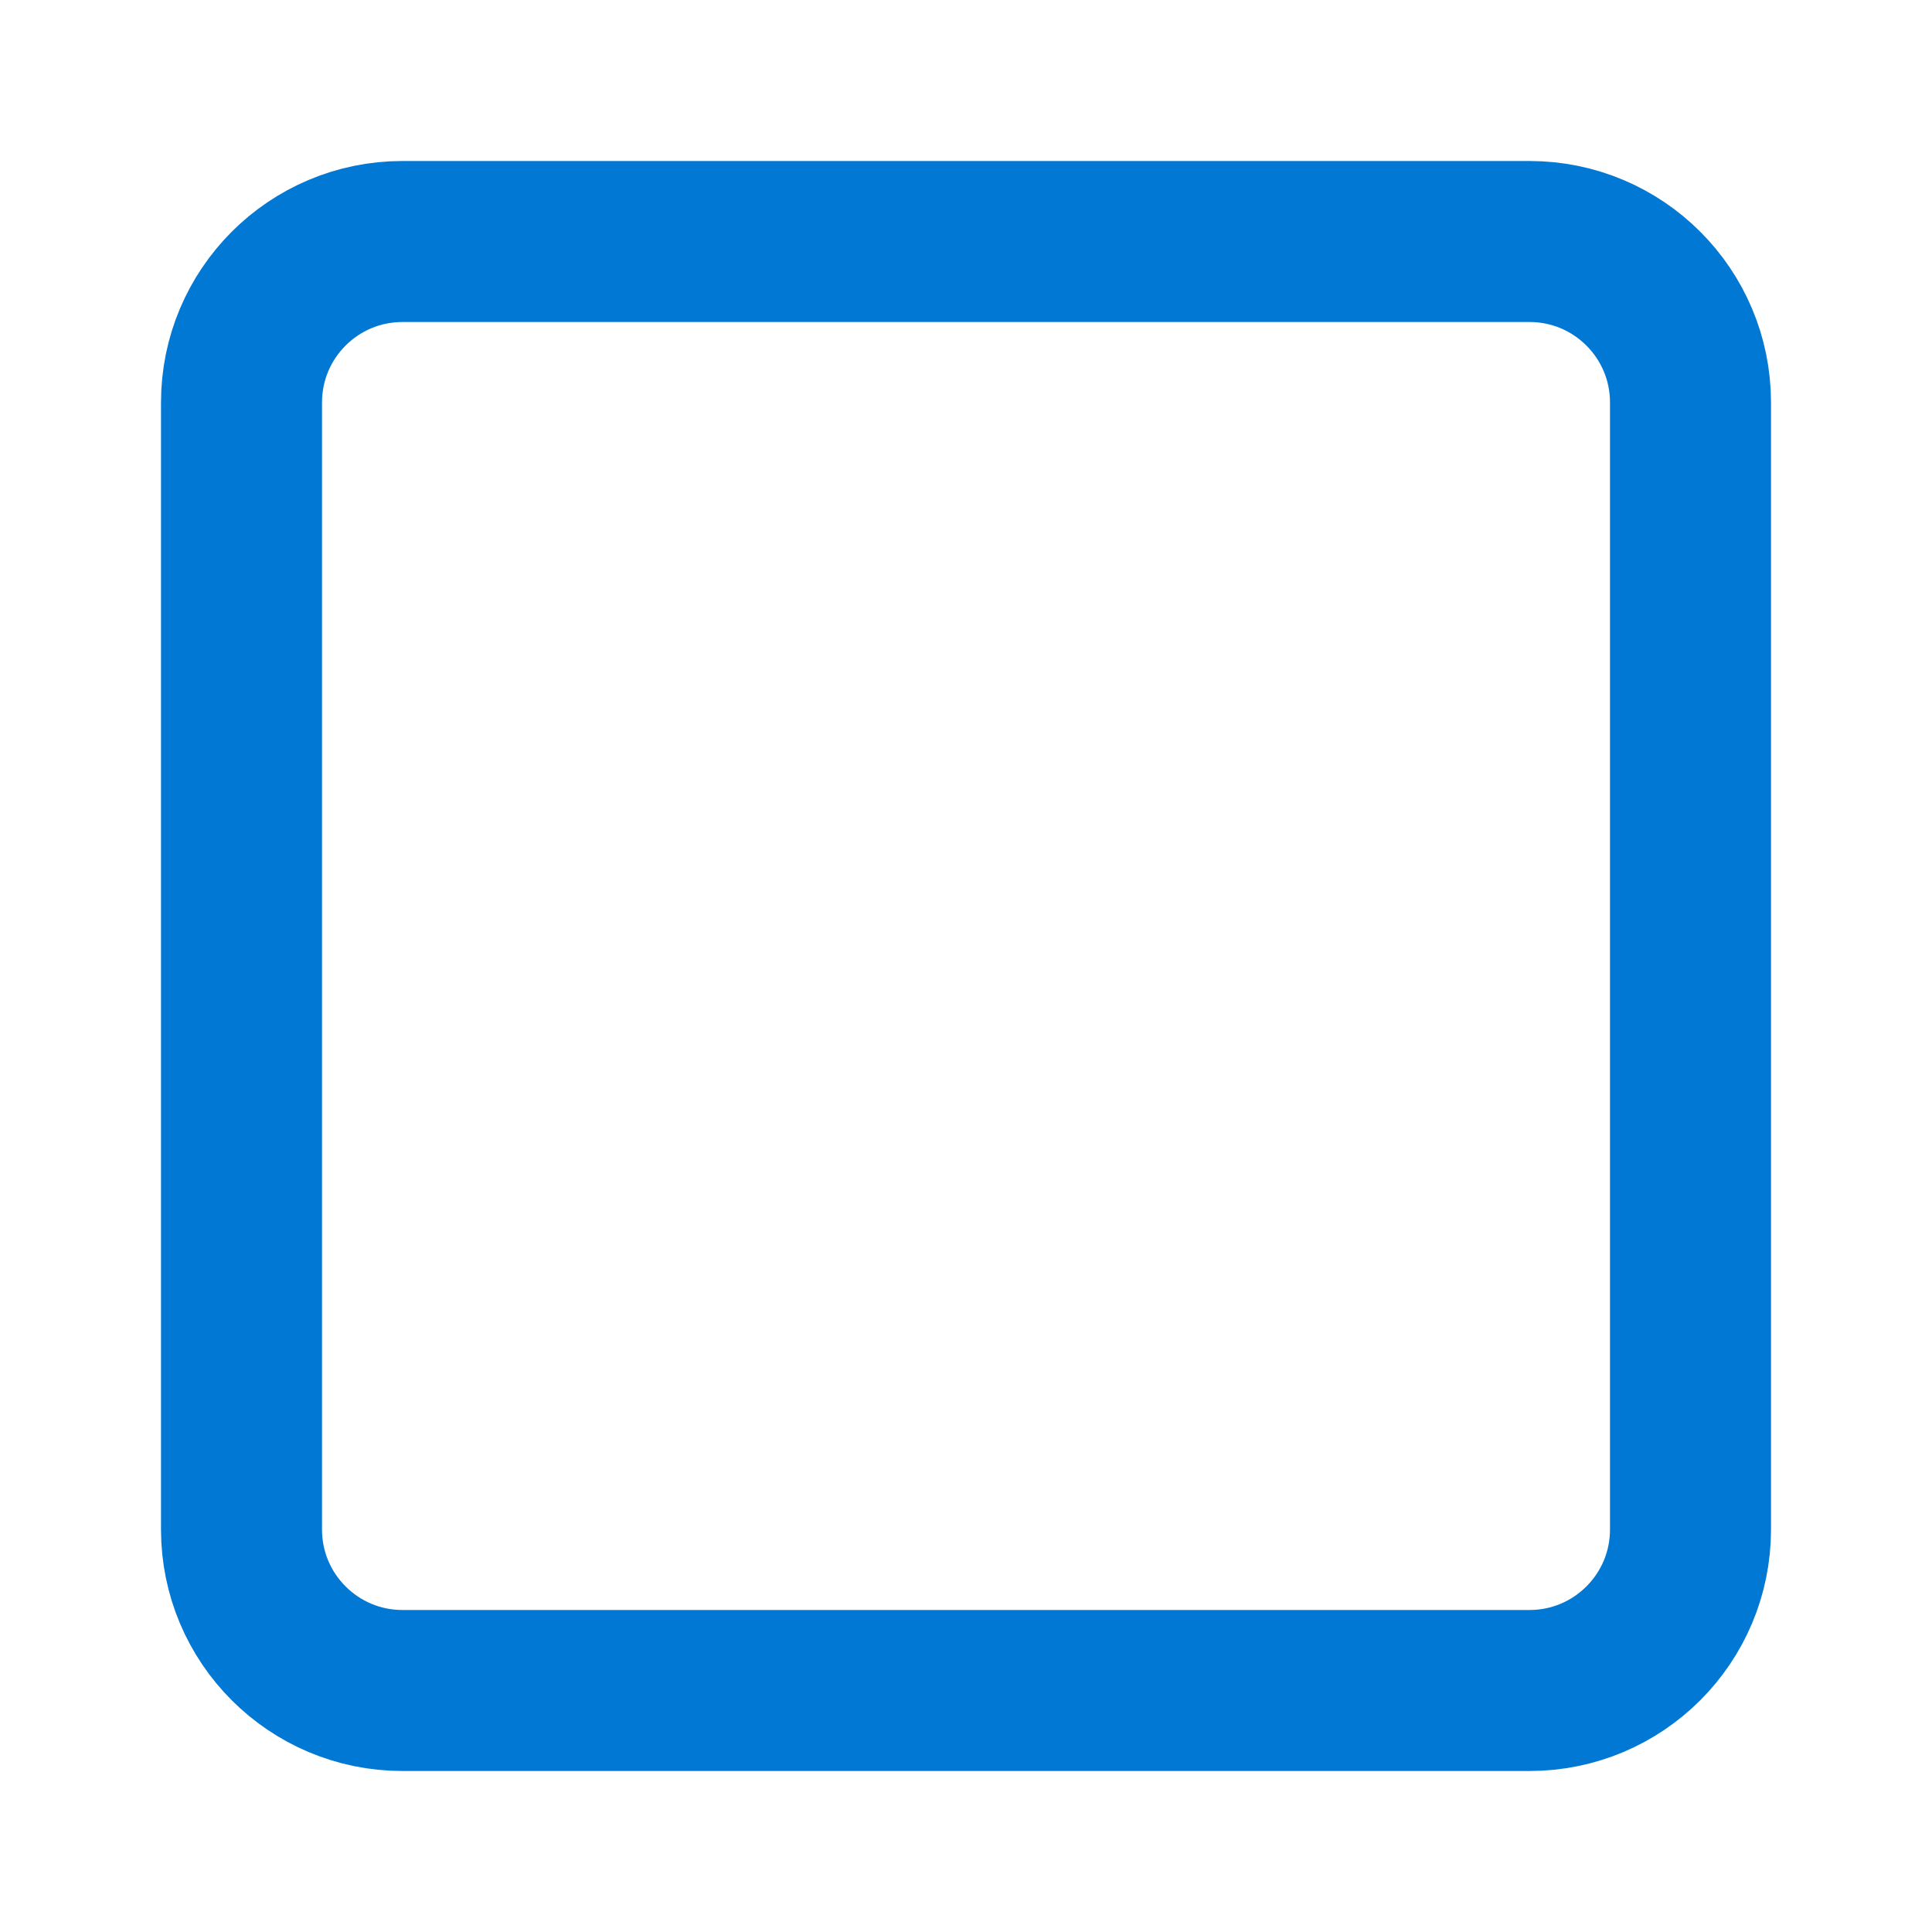
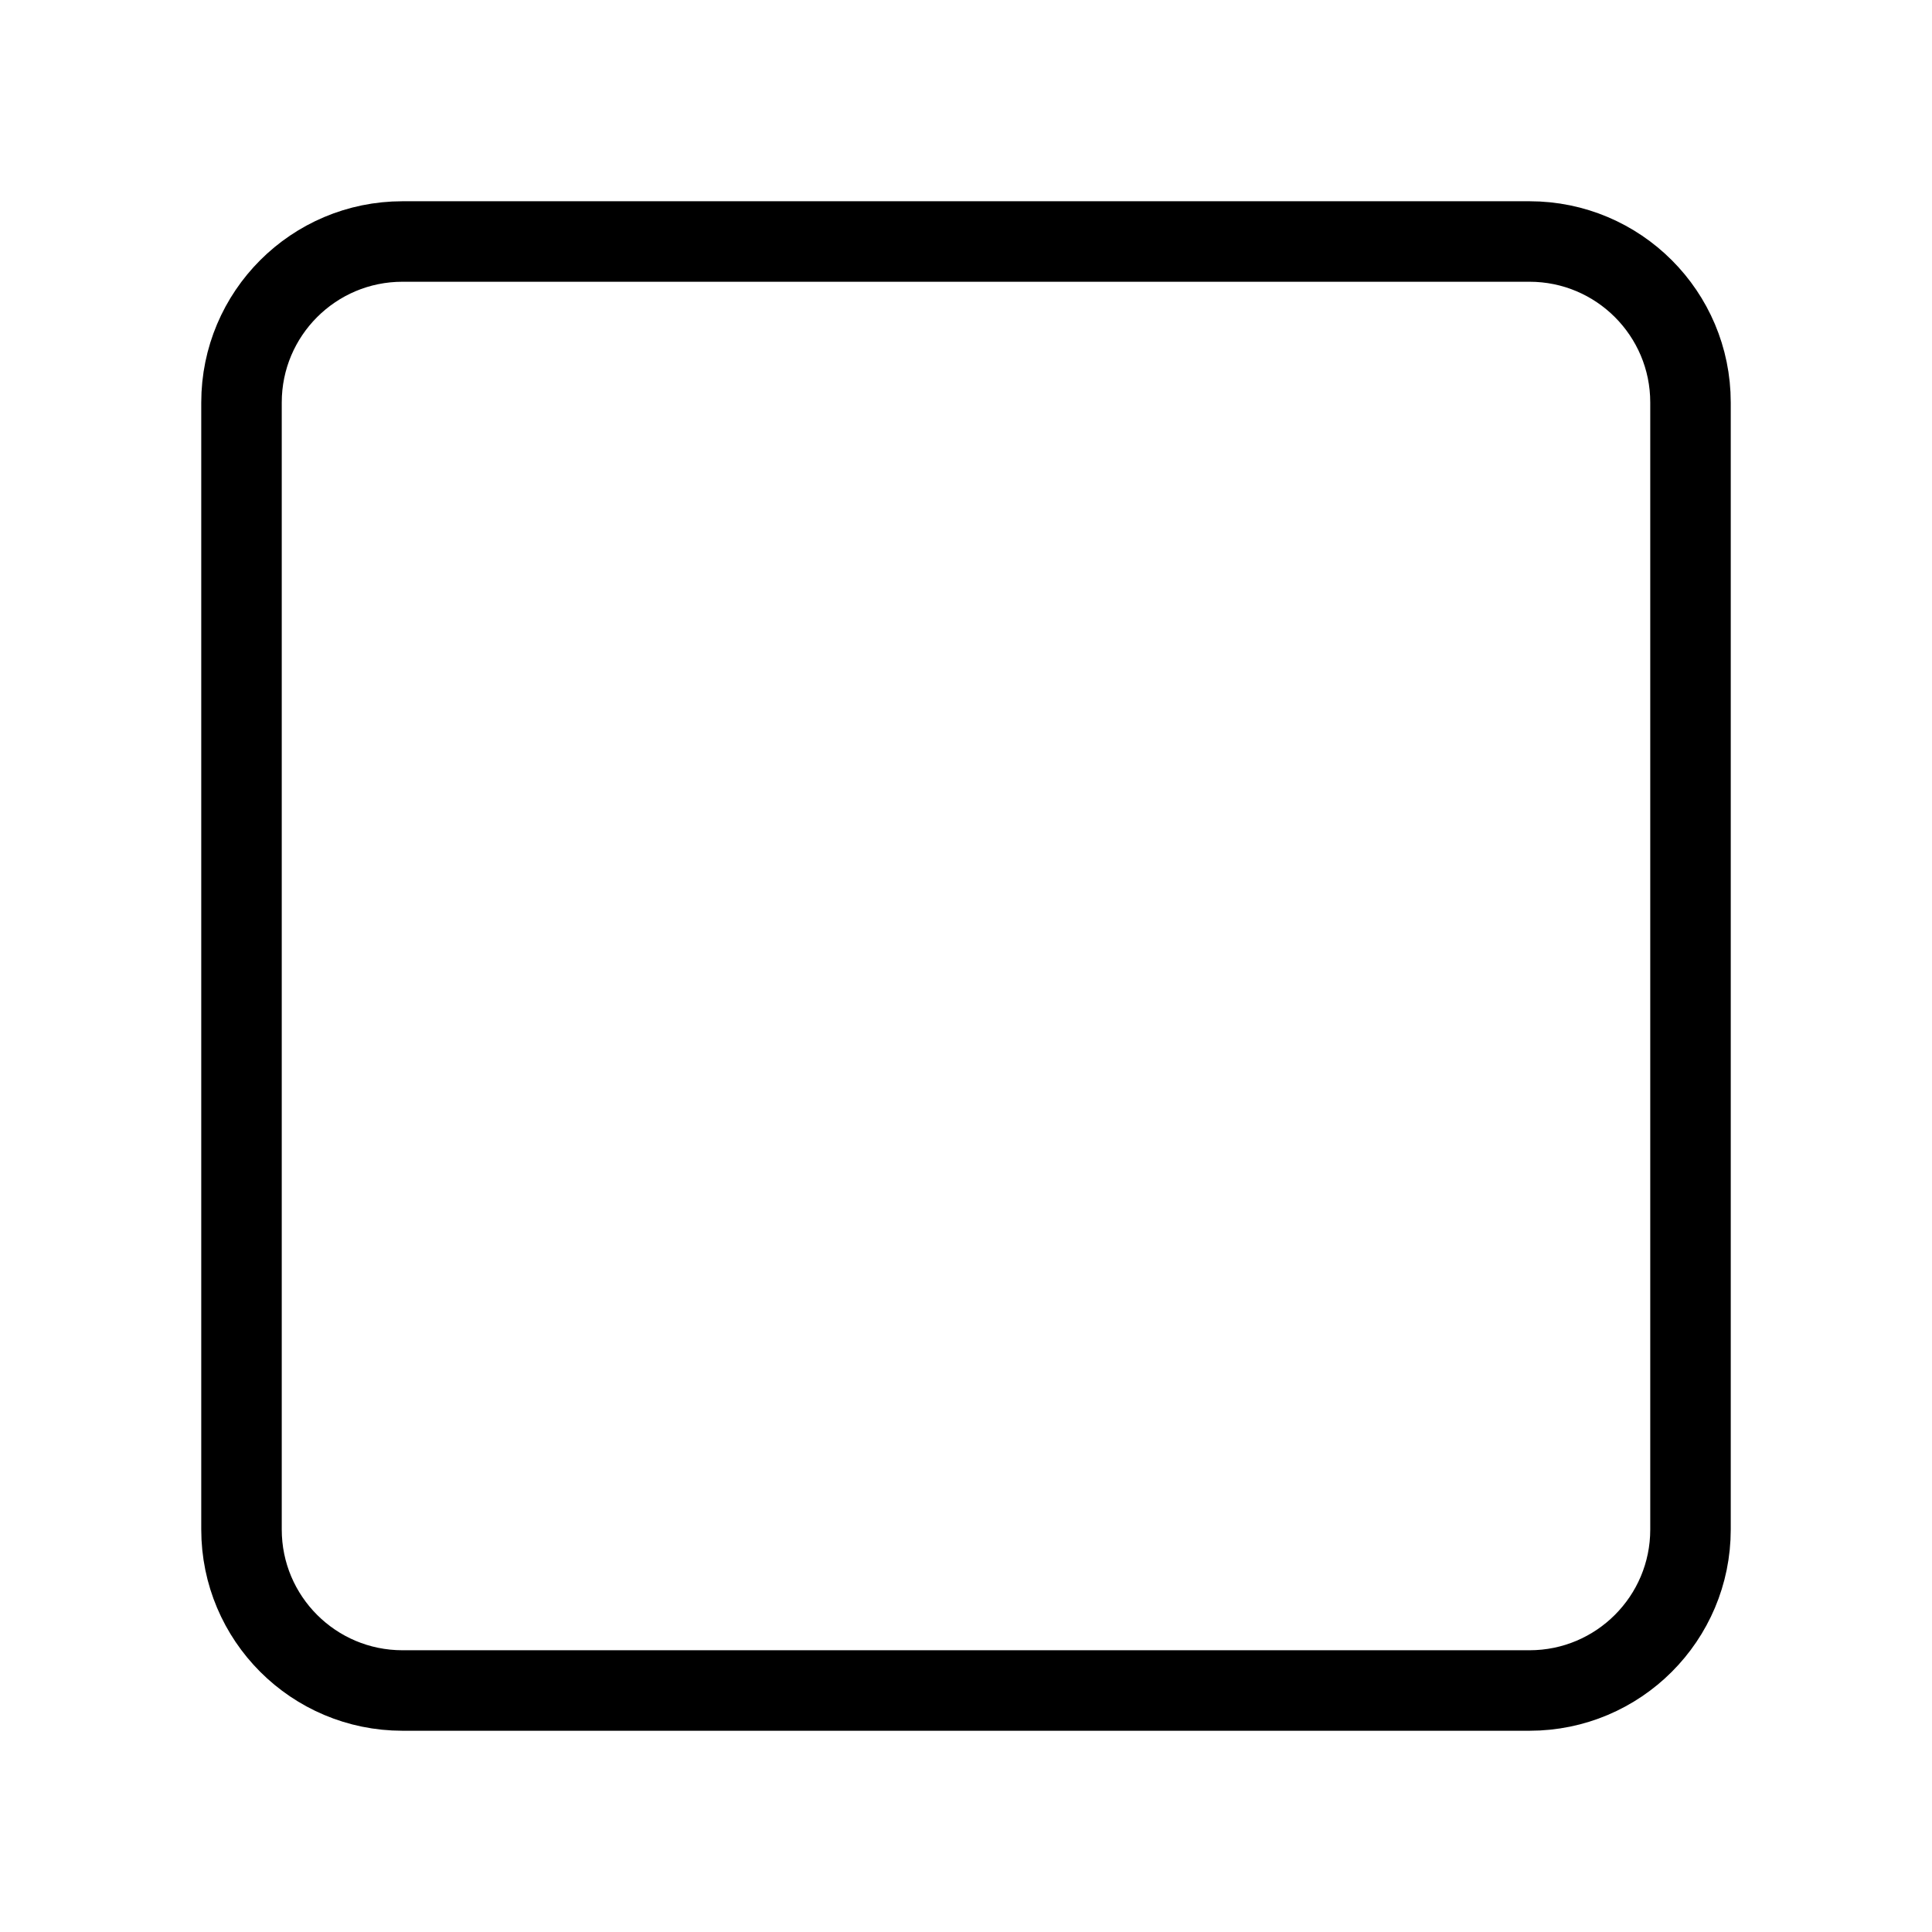
- <svg xmlns="http://www.w3.org/2000/svg" width="24" height="24" viewBox="0 0 24 24" fill="none" stroke="#0078d4" stroke-width="2" stroke-linecap="round" stroke-linejoin="round" class="icon icon-tabler icons-tabler-outline icon-tabler-square">
+ <svg xmlns="http://www.w3.org/2000/svg" width="24" height="24" viewBox="0 0 24 24" fill="none" stroke="currentColor" stroke-width="1" stroke-linecap="round" stroke-linejoin="round" class="icon icon-tabler icons-tabler-outline icon-tabler-square">
  <path stroke="none" d="M0 0h24v24H0z" fill="none" />
  <path d="M3 3m0 2a2 2 0 0 1 2 -2h14a2 2 0 0 1 2 2v14a2 2 0 0 1 -2 2h-14a2 2 0 0 1 -2 -2z" />
</svg>
